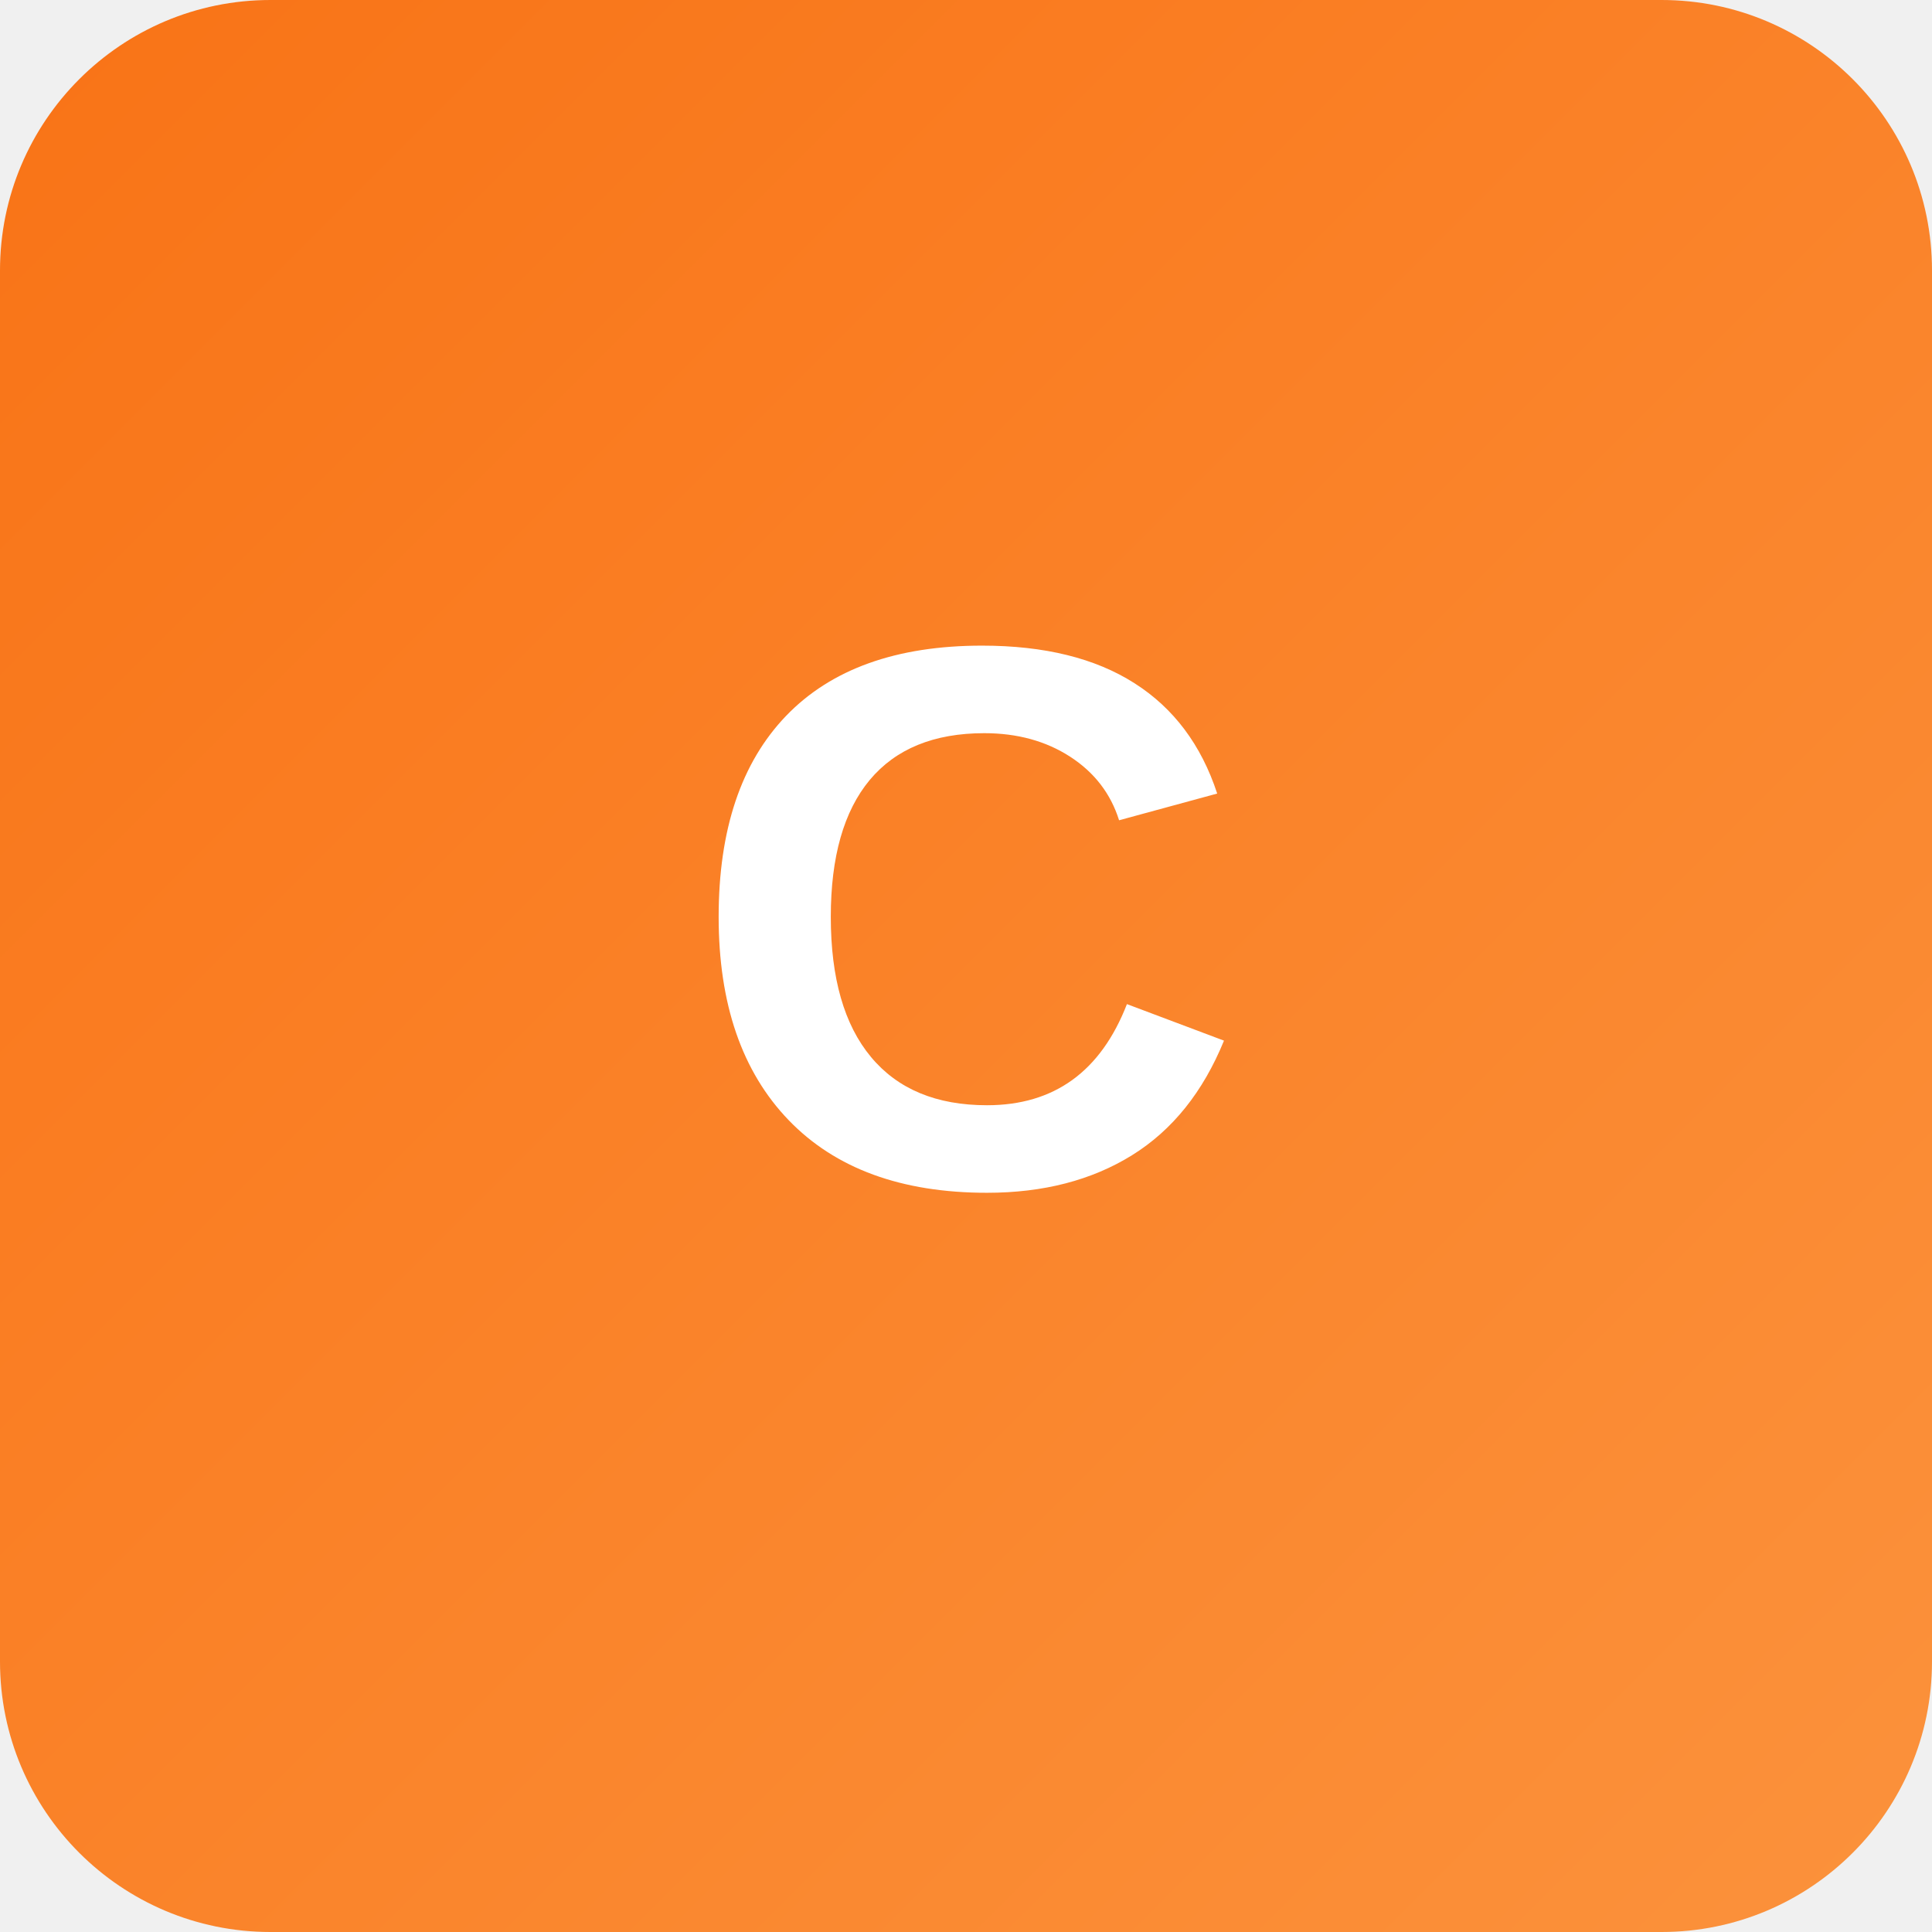
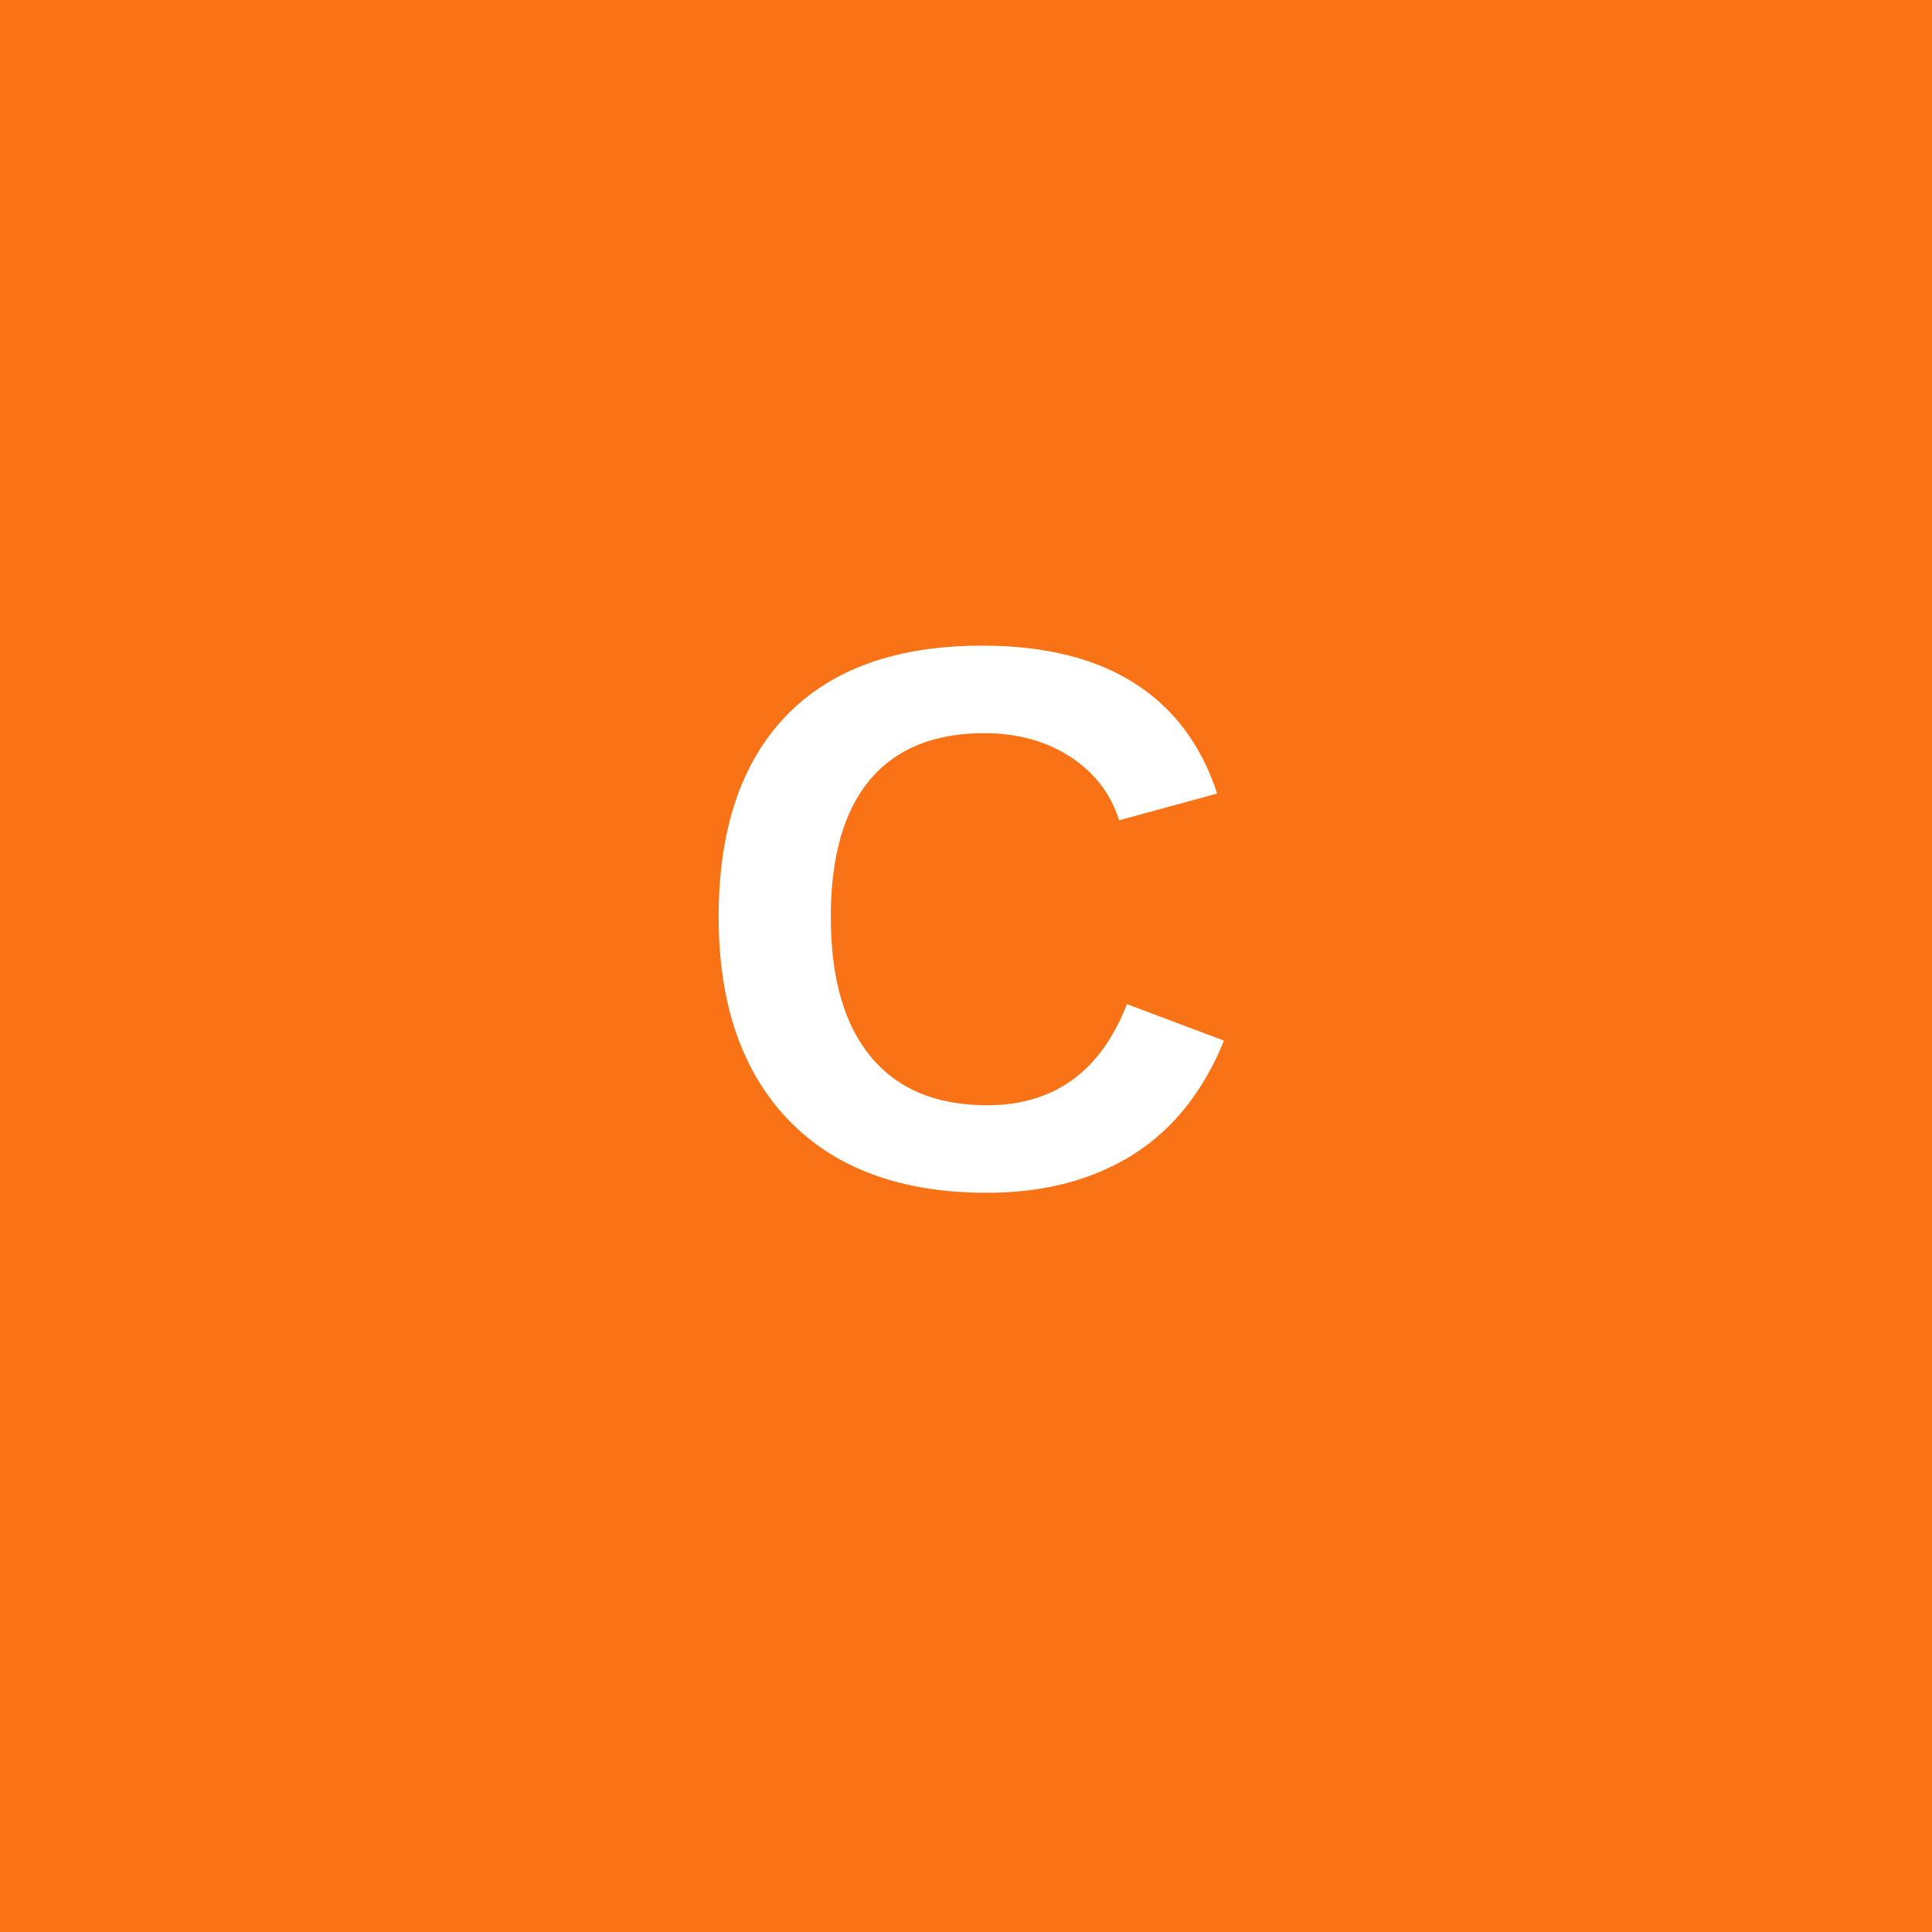
<svg xmlns="http://www.w3.org/2000/svg" viewBox="0 0 200 200">
-   <defs>
-     <linearGradient id="g" x1="0" y1="0" x2="1" y2="1">
-       <stop offset="0%" stop-color="#f97316" />
-       <stop offset="100%" stop-color="#fb923c" />
-     </linearGradient>
-   </defs>
-   <rect width="200" height="200" rx="28" ry="28" fill="url(#g)" />
+   <rect width="200" height="200" fill="#f97316" />
  <g fill="#fff" font-family="Arial, Helvetica, sans-serif" font-weight="700" font-size="80">
    <text x="50%" y="50%" dominant-baseline="middle" text-anchor="middle">C</text>
  </g>
</svg>
